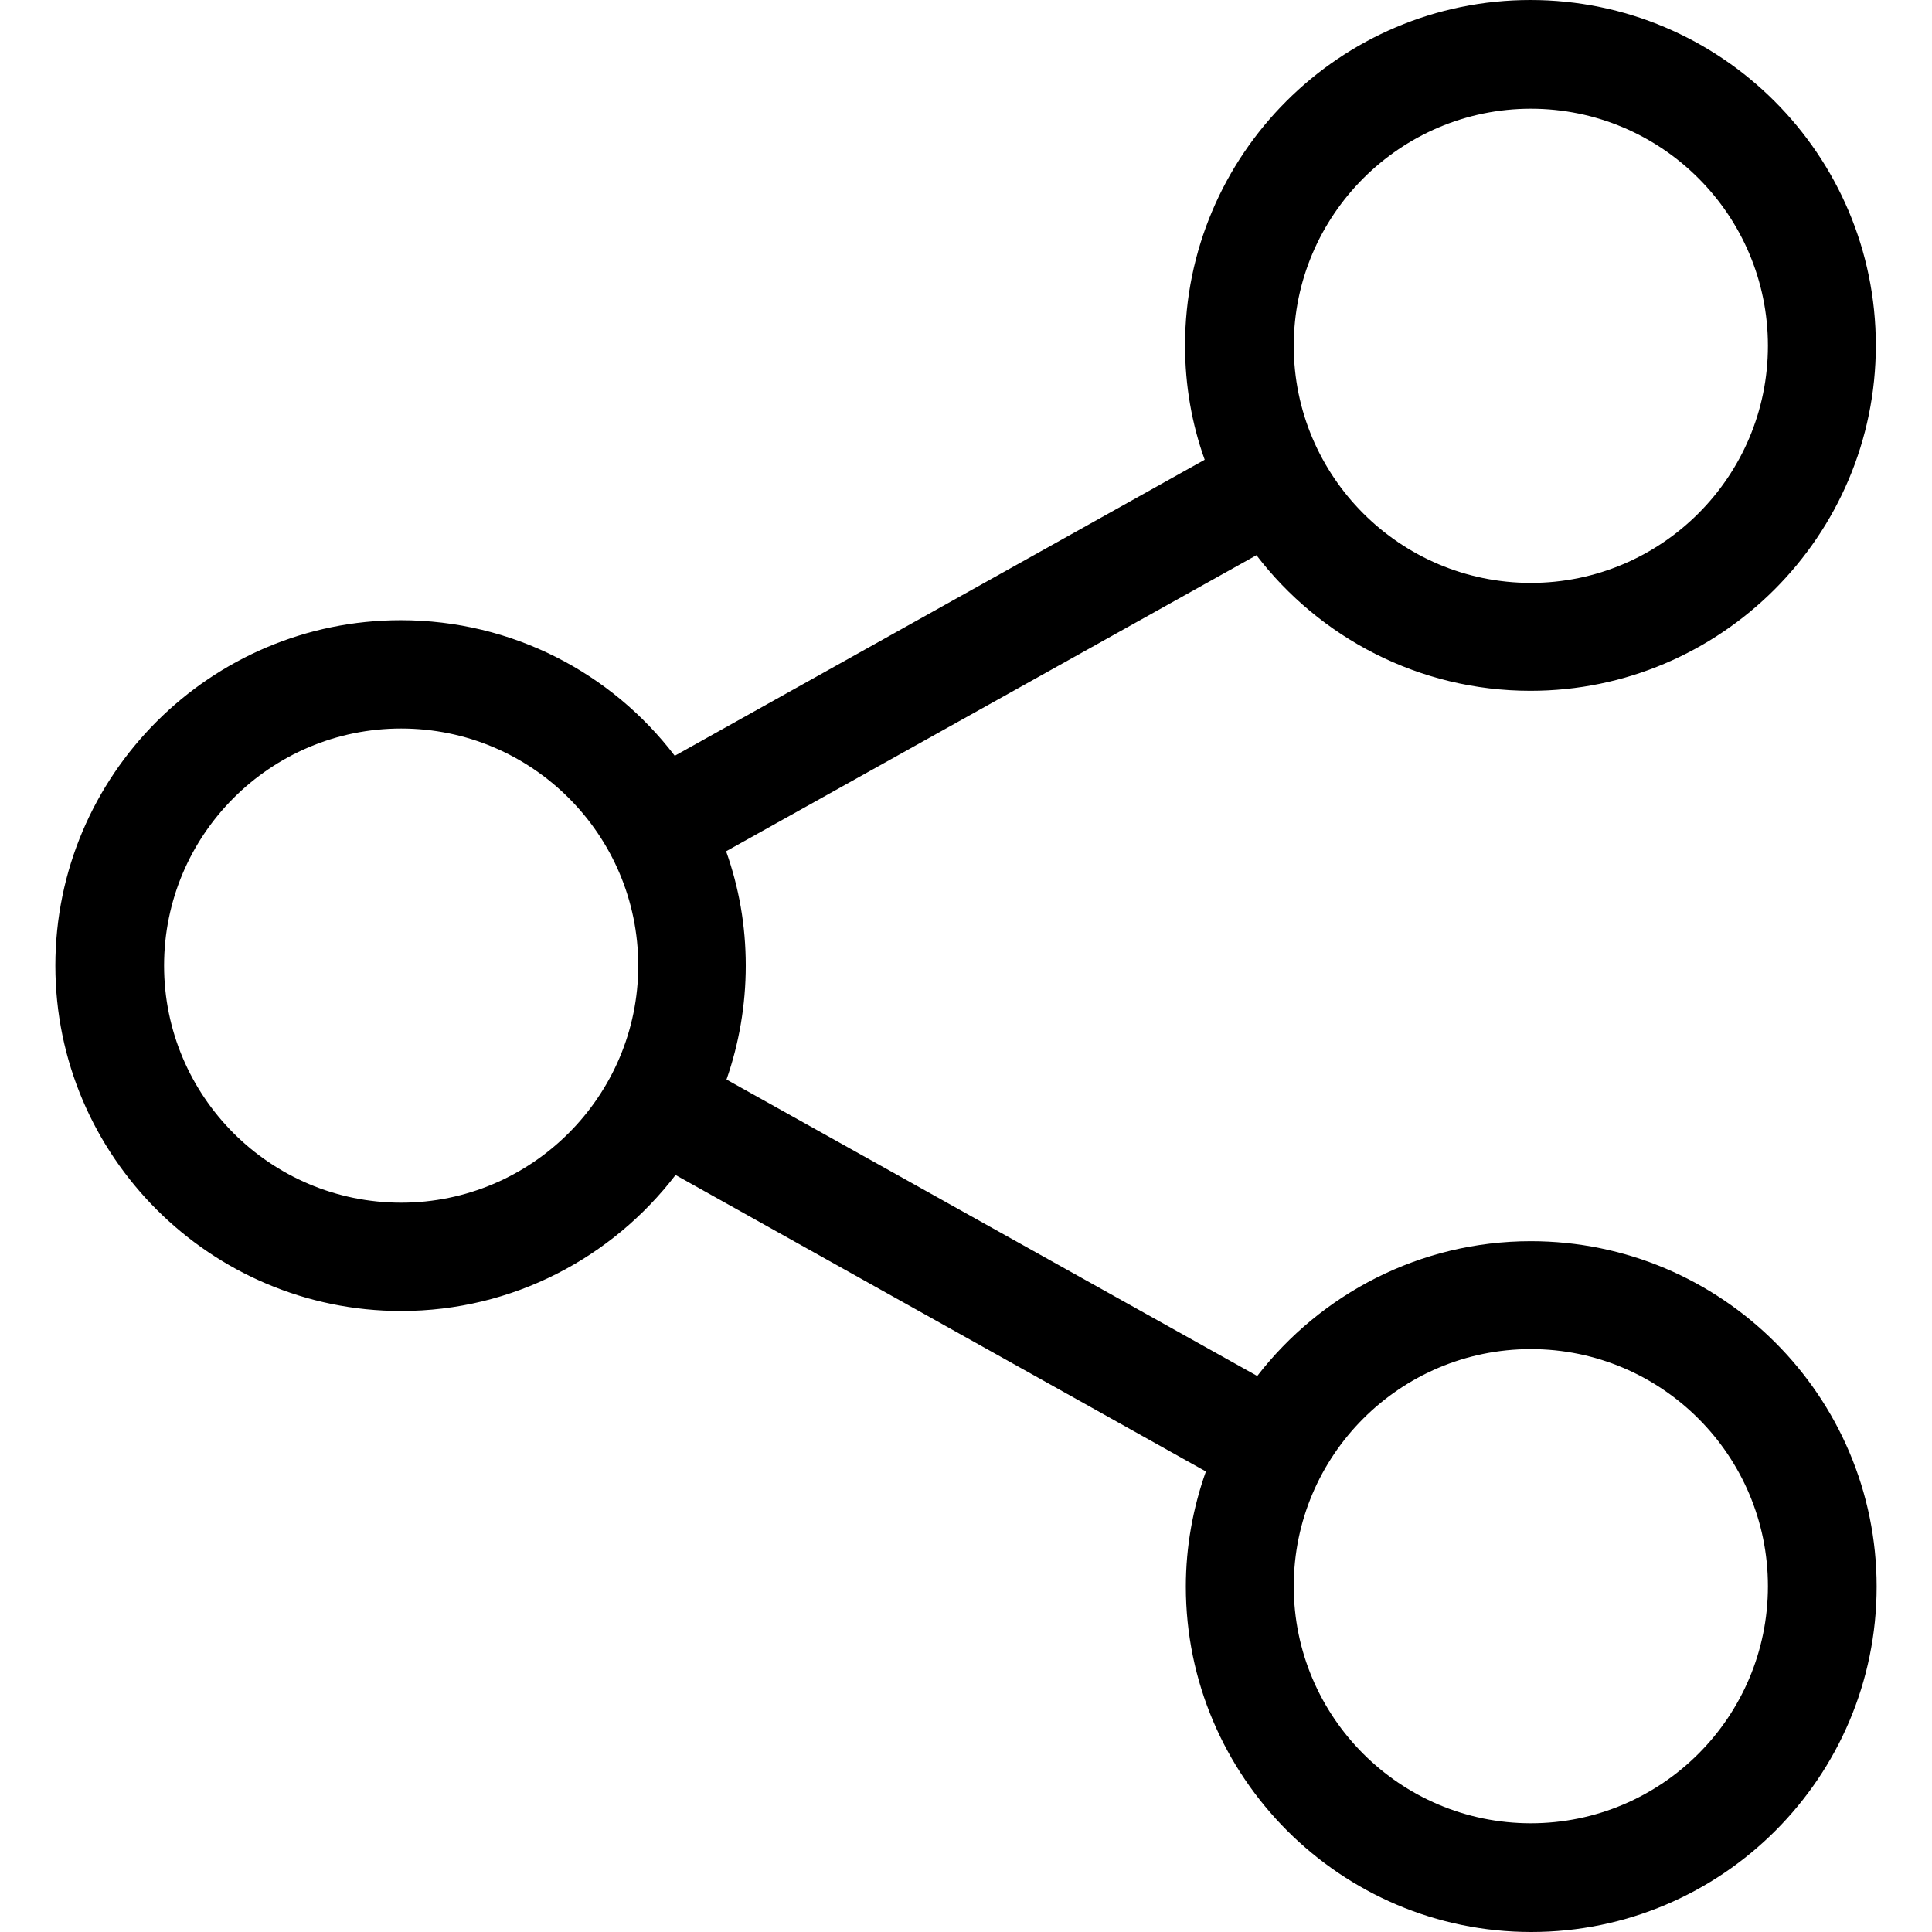
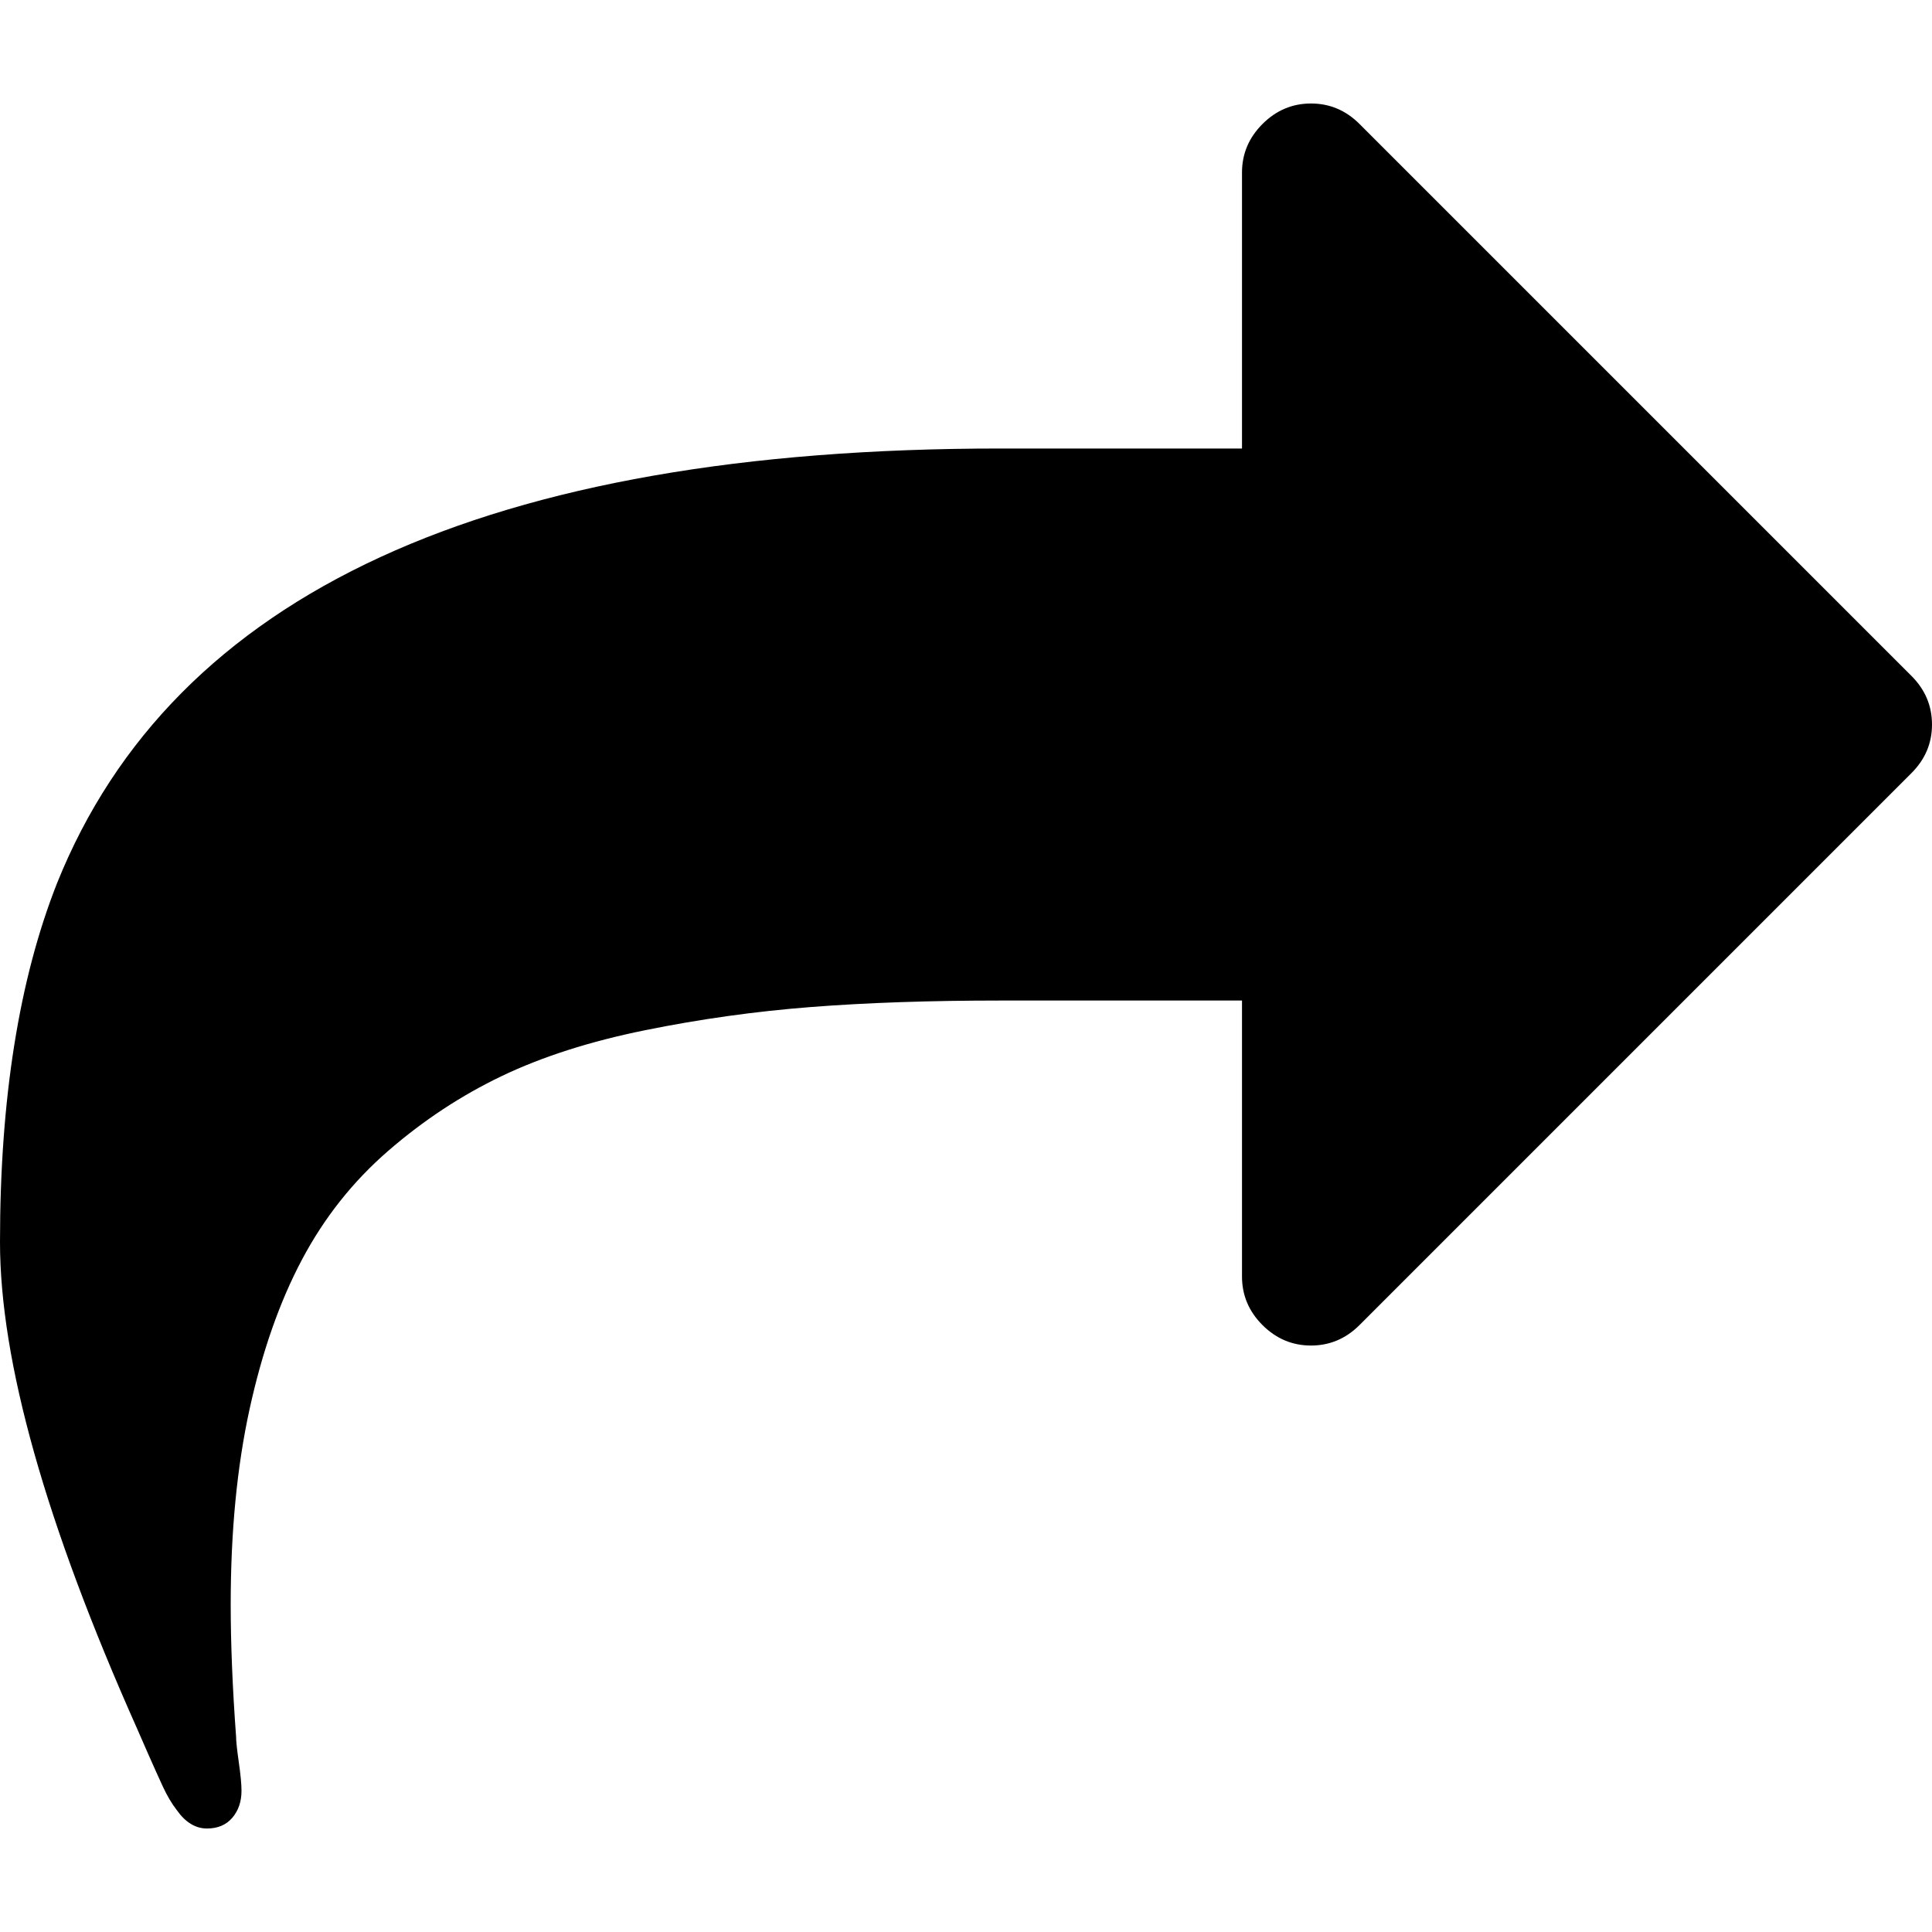
- <svg xmlns="http://www.w3.org/2000/svg" version="1.1" id="Capa_1" x="0px" y="0px" viewBox="0 0 481.6 481.6" style="enable-background:new 0 0 481.6 481.6;" xml:space="preserve">
+ <svg xmlns="http://www.w3.org/2000/svg" version="1.1" id="Capa_1" x="0px" y="0px" viewBox="0 0 511.626 511.627" style="enable-background:new 0 0 511.626 511.627;" xml:space="preserve">
  <g>
-     <path d="M381.6,309.4c-27.7,0-52.4,13.2-68.2,33.6l-132.3-73.9c3.1-8.9,4.8-18.5,4.8-28.4c0-10-1.7-19.5-4.9-28.5l132.2-73.8   c15.7,20.5,40.5,33.8,68.3,33.8c47.4,0,86.1-38.6,86.1-86.1S429,0,381.5,0s-86.1,38.6-86.1,86.1c0,10,1.7,19.6,4.9,28.5   l-132.1,73.8c-15.7-20.6-40.5-33.8-68.3-33.8c-47.4,0-86.1,38.6-86.1,86.1s38.7,86.1,86.2,86.1c27.8,0,52.6-13.3,68.4-33.9   l132.2,73.9c-3.2,9-5,18.7-5,28.7c0,47.4,38.6,86.1,86.1,86.1s86.1-38.6,86.1-86.1S429.1,309.4,381.6,309.4z M381.6,27.1   c32.6,0,59.1,26.5,59.1,59.1s-26.5,59.1-59.1,59.1s-59.1-26.5-59.1-59.1S349.1,27.1,381.6,27.1z M100,299.8   c-32.6,0-59.1-26.5-59.1-59.1s26.5-59.1,59.1-59.1s59.1,26.5,59.1,59.1S132.5,299.8,100,299.8z M381.6,454.5   c-32.6,0-59.1-26.5-59.1-59.1c0-32.6,26.5-59.1,59.1-59.1s59.1,26.5,59.1,59.1C440.7,428,414.2,454.5,381.6,454.5z" />
+     <path d="M506.206,179.012L360.025,32.834c-3.617-3.617-7.898-5.426-12.847-5.426s-9.233,1.809-12.847,5.426   c-3.617,3.619-5.428,7.902-5.428,12.85v73.089h-63.953c-135.716,0-218.984,38.354-249.823,115.06C5.042,259.335,0,291.03,0,328.907   c0,31.594,12.087,74.514,36.259,128.762c0.57,1.335,1.566,3.614,2.996,6.849c1.429,3.233,2.712,6.088,3.854,8.565   c1.146,2.471,2.384,4.565,3.715,6.276c2.282,3.237,4.948,4.859,7.994,4.859c2.855,0,5.092-0.951,6.711-2.854   c1.615-1.902,2.424-4.284,2.424-7.132c0-1.718-0.238-4.236-0.715-7.569c-0.476-3.333-0.715-5.564-0.715-6.708   c-0.953-12.938-1.429-24.653-1.429-35.114c0-19.223,1.668-36.449,4.996-51.675c3.333-15.229,7.948-28.407,13.85-39.543   c5.901-11.14,13.512-20.745,22.841-28.835c9.325-8.09,19.364-14.702,30.118-19.842c10.756-5.141,23.413-9.186,37.974-12.135   c14.56-2.95,29.215-4.997,43.968-6.14s31.455-1.711,50.109-1.711h63.953v73.091c0,4.948,1.807,9.232,5.421,12.847   c3.62,3.613,7.901,5.424,12.847,5.424c4.948,0,9.232-1.811,12.854-5.424l146.178-146.183c3.617-3.617,5.424-7.898,5.424-12.847   C511.626,186.92,509.82,182.636,506.206,179.012z" />
  </g>
-   <g>
- </g>
-   <g>
- </g>
-   <g>
- </g>
-   <g>
- </g>
-   <g>
- </g>
-   <g>
- </g>
-   <g>
- </g>
-   <g>
- </g>
-   <g>
- </g>
-   <g>
- </g>
-   <g>
- </g>
-   <g>
- </g>
-   <g>
- </g>
-   <g>
- </g>
-   <g>
- </g>
</svg>
